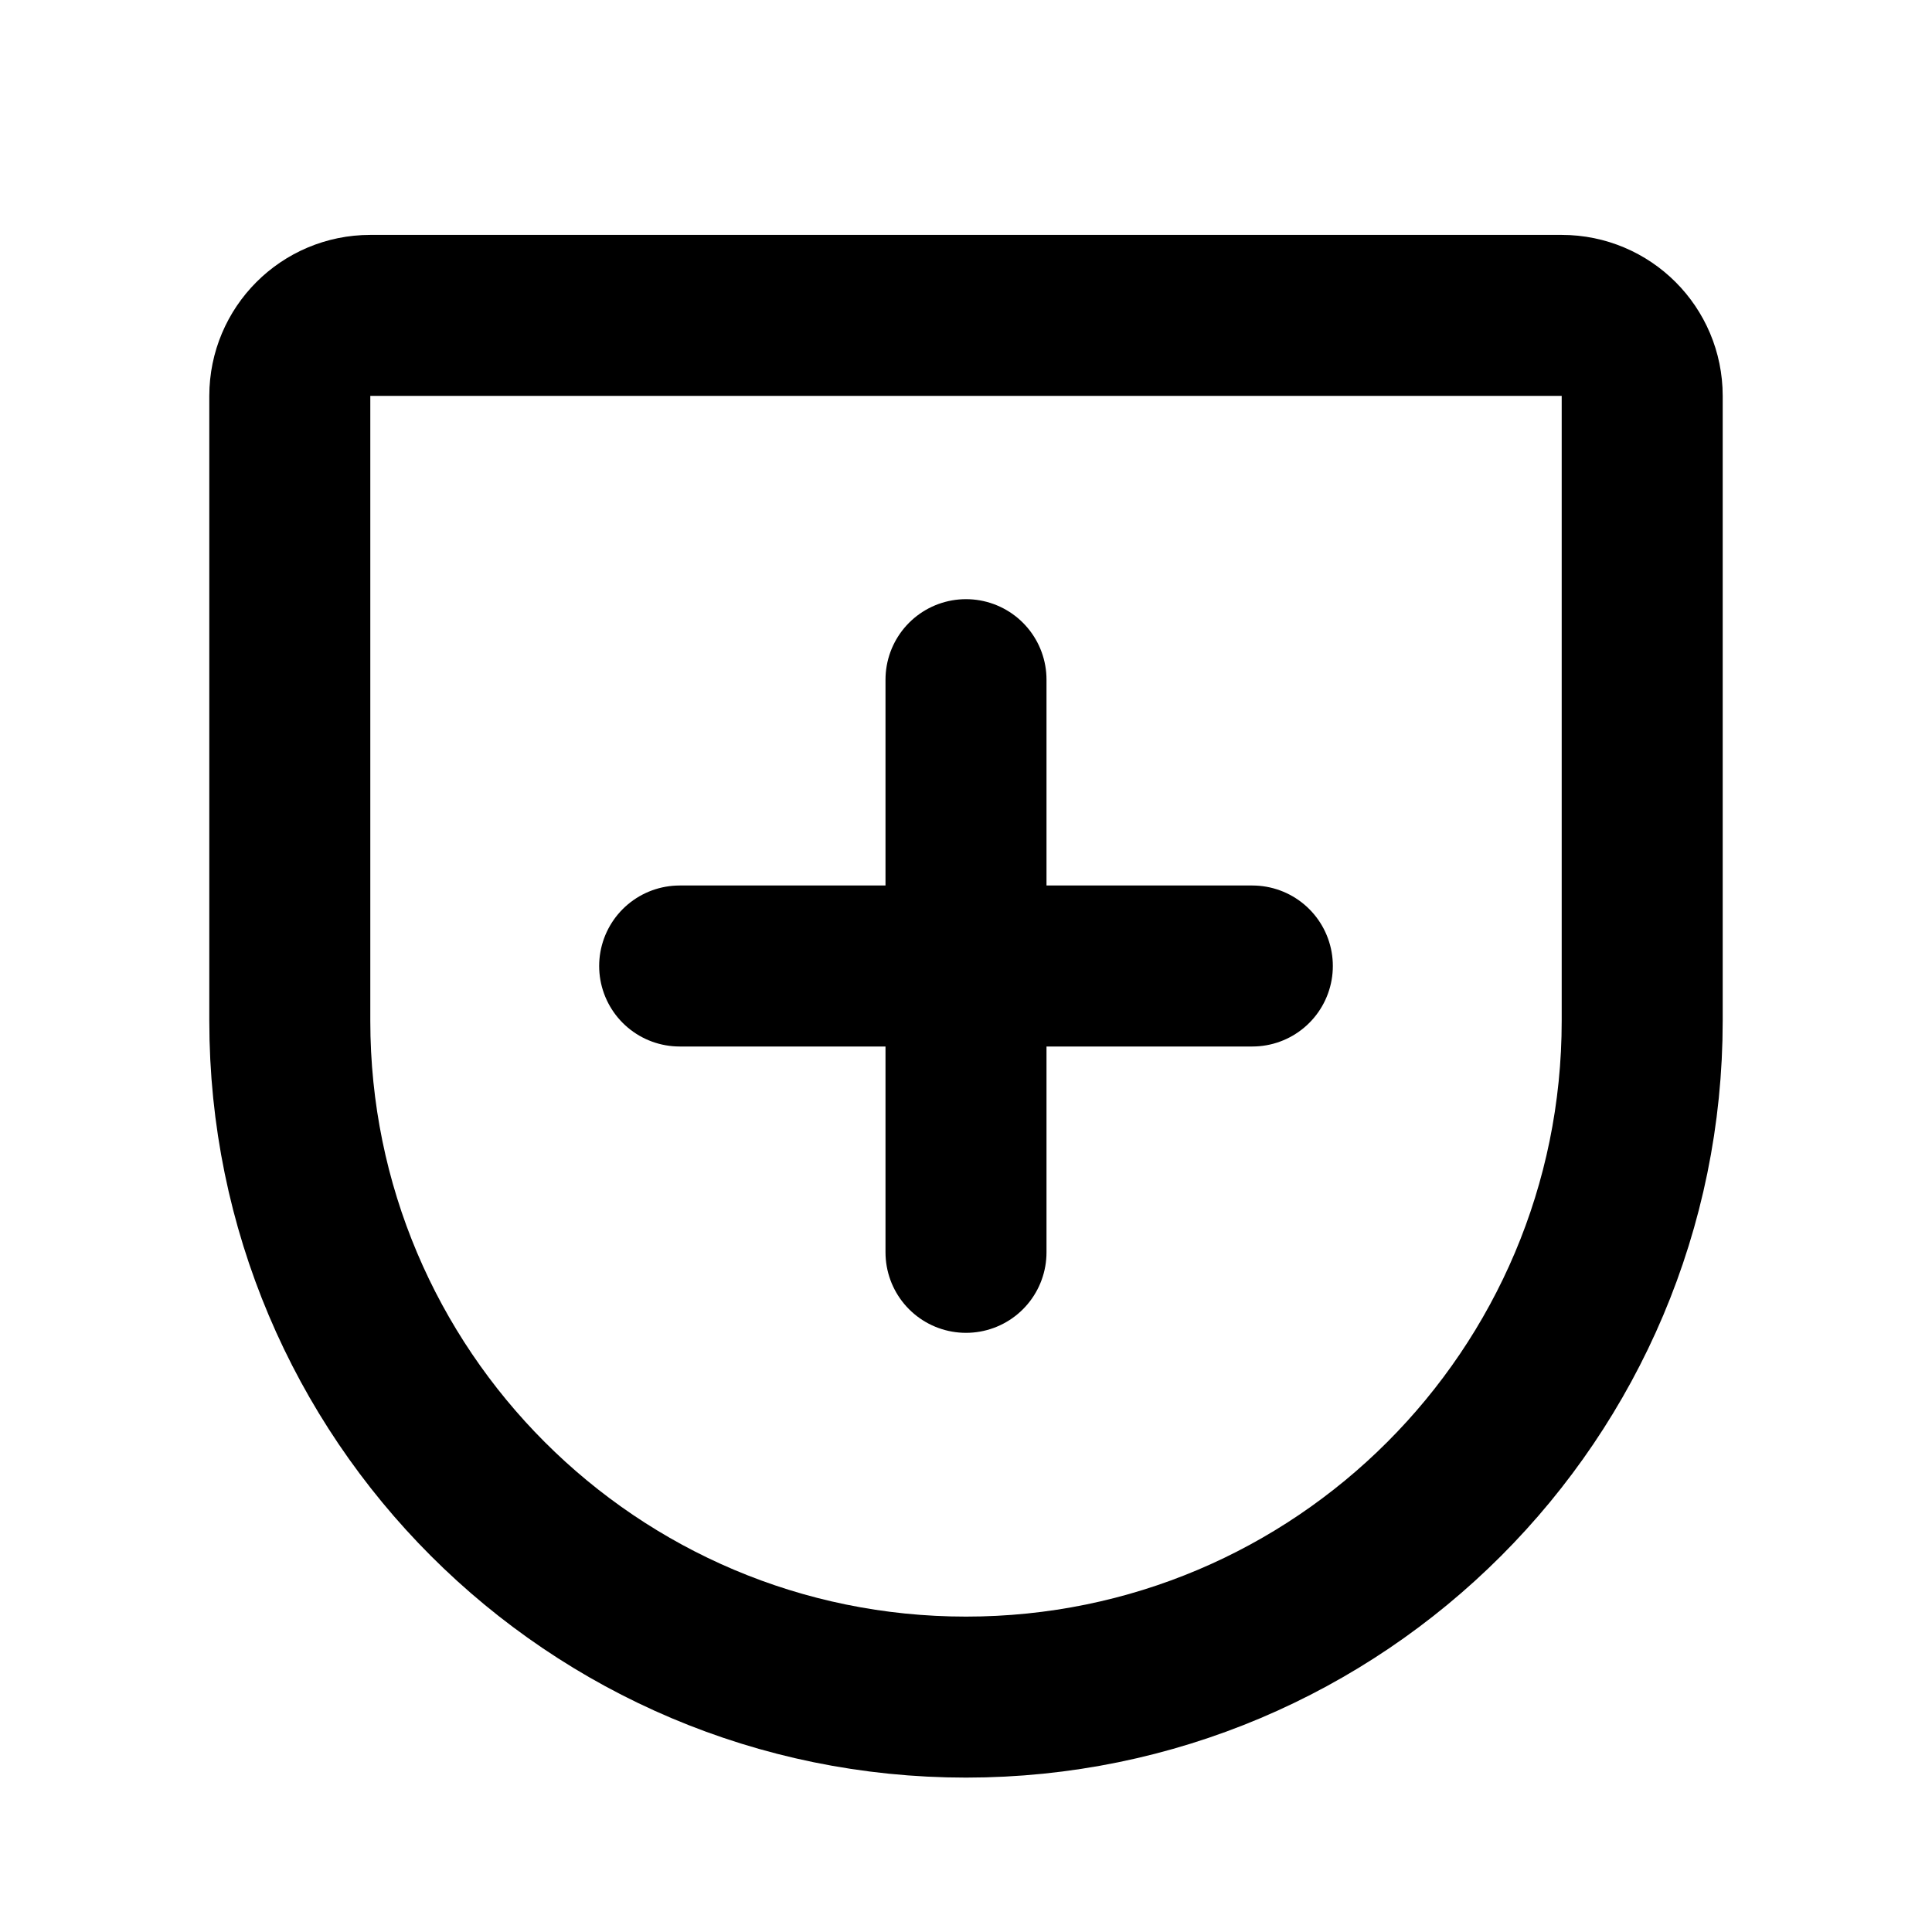
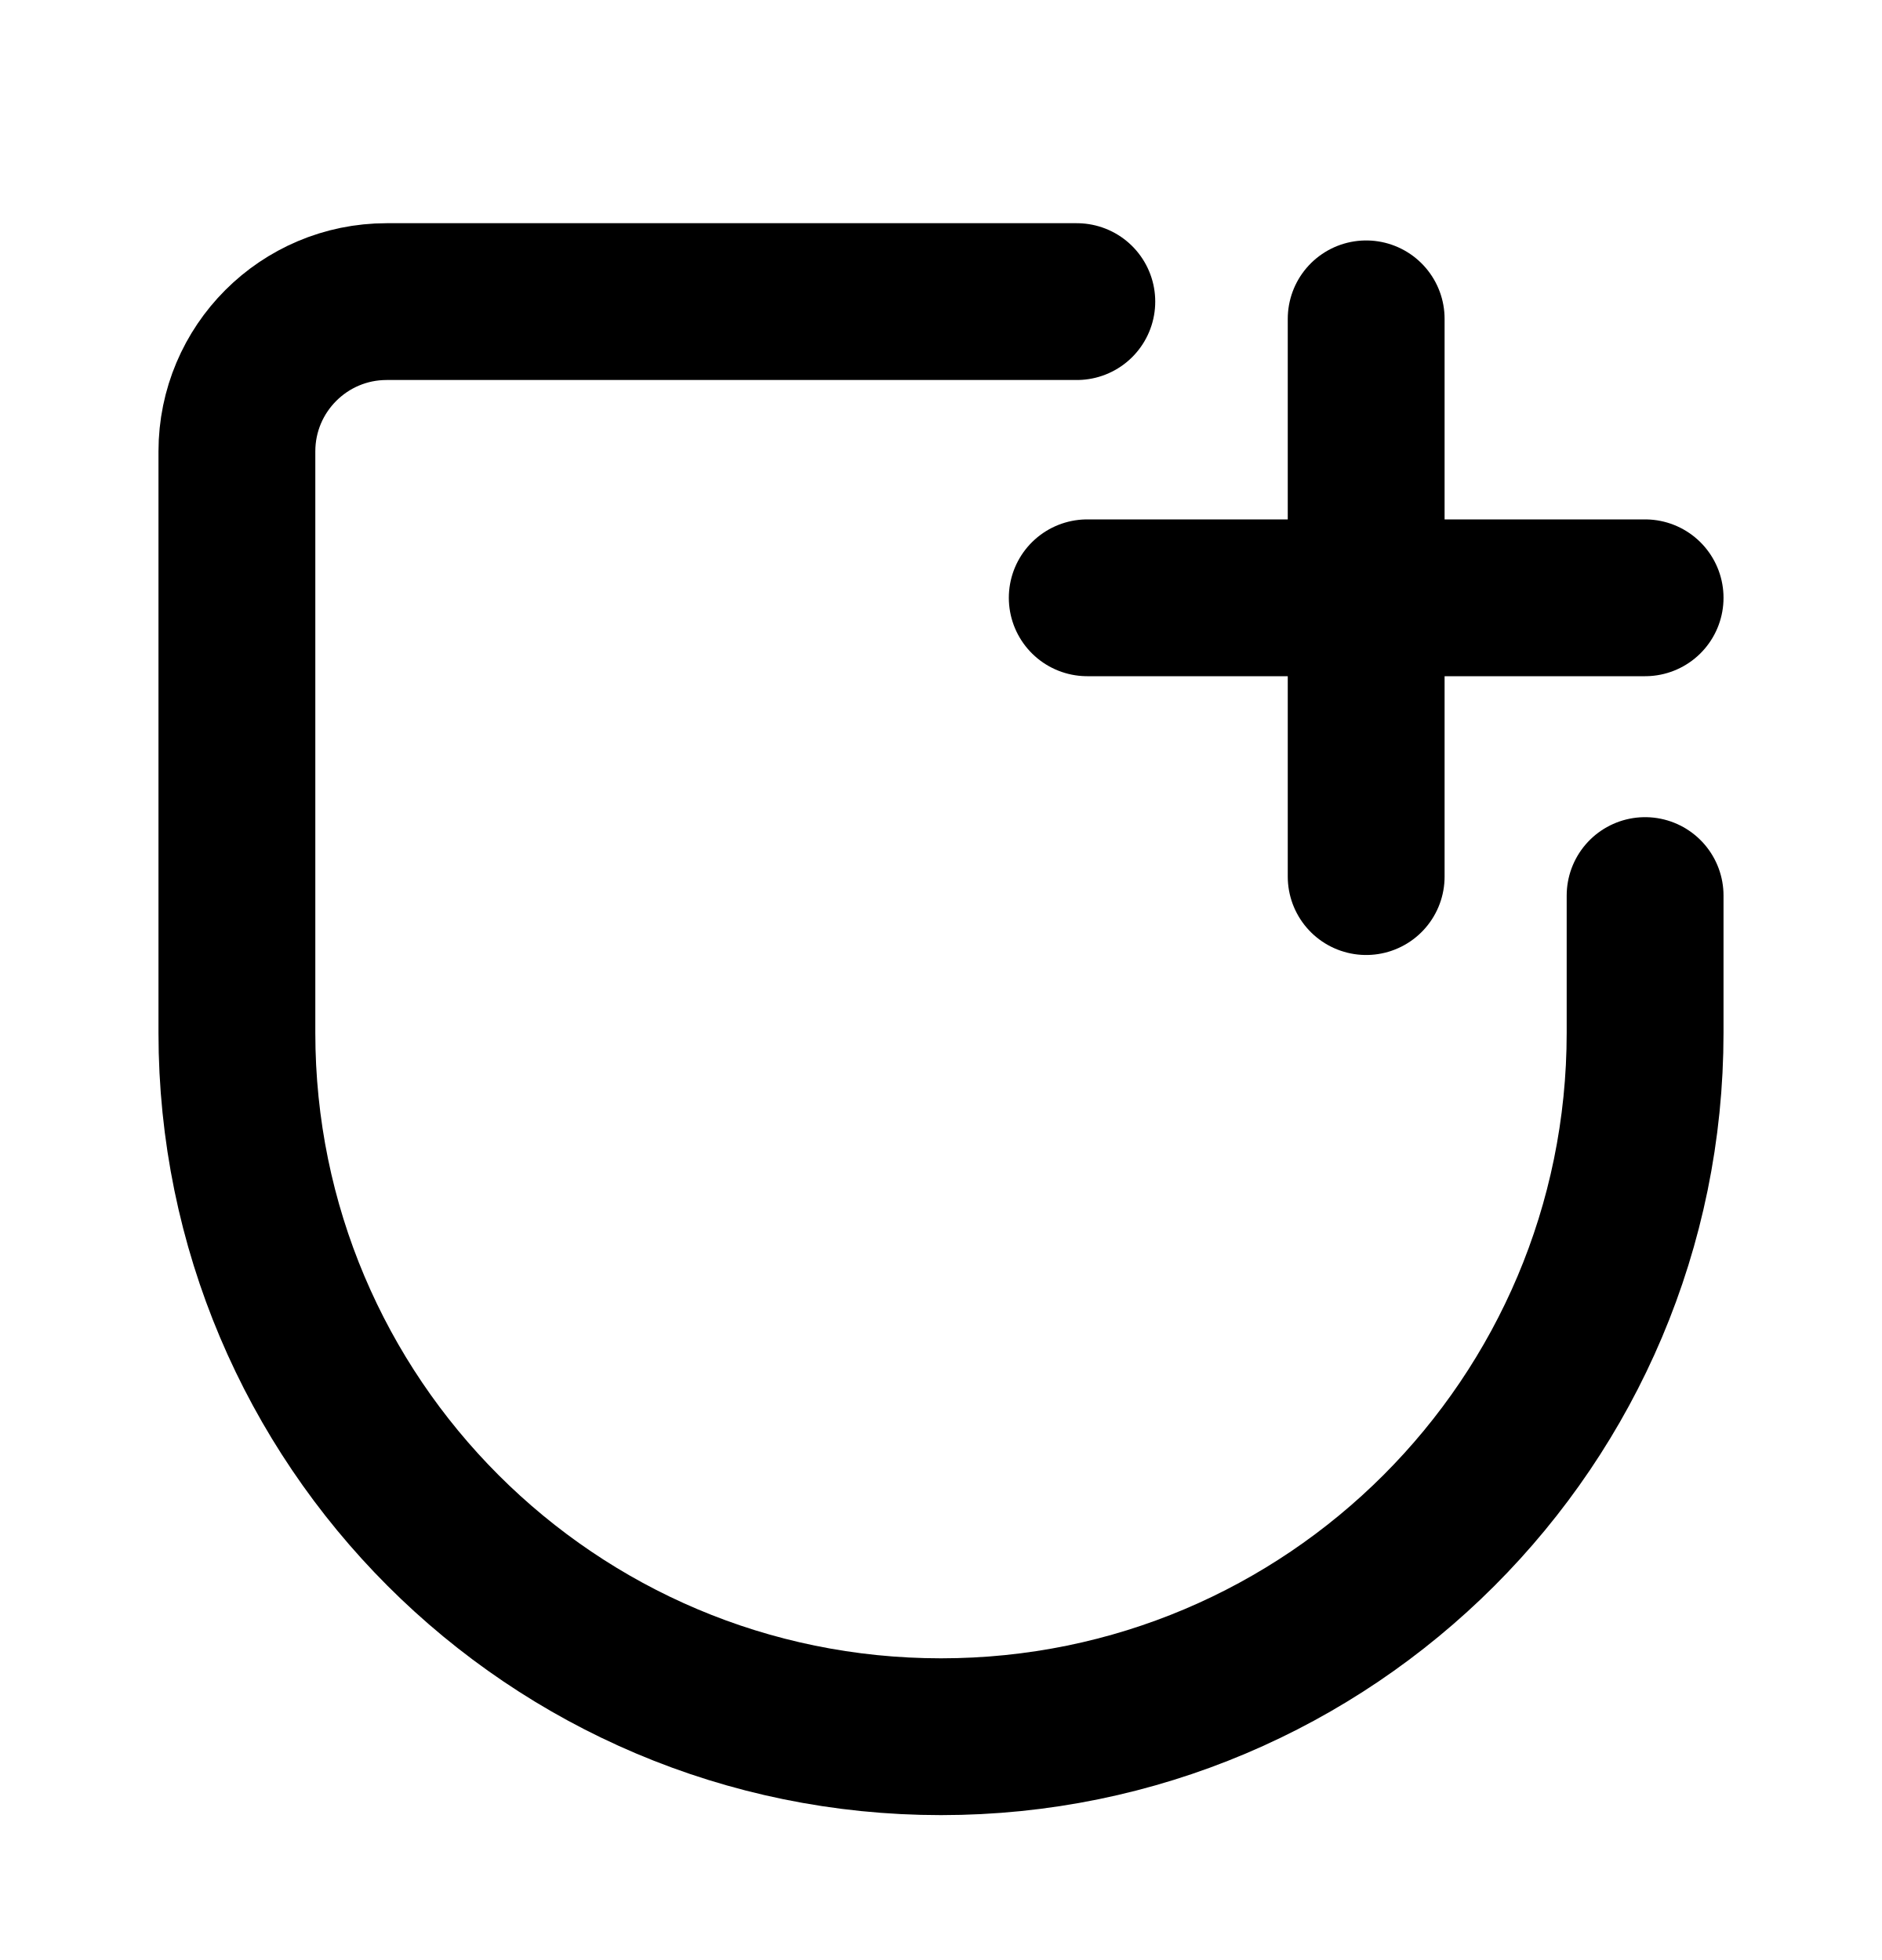
- <svg xmlns="http://www.w3.org/2000/svg" width="24" height="24" viewBox="0 0 24 24" fill="none">
-   <path d="M20.4 4.918V12.681C20.4 17.321 16.639 21.082 12 21.082C7.361 21.082 3.6 17.321 3.6 12.681V4.918C3.6 4.366 4.047 3.918 4.6 3.918H9.586H13.663H19.4C19.953 3.918 20.4 4.366 20.4 4.918Z" stroke="black" stroke-width="2" stroke-linecap="round" />
-   <path d="M8.443 12H15.557" stroke="black" stroke-width="2" stroke-linecap="round" stroke-linejoin="round" />
-   <path d="M12 8.443V15.557" stroke="black" stroke-width="2" stroke-linecap="round" stroke-linejoin="round" />
+ <svg xmlns="http://www.w3.org/2000/svg" width="24" height="25" viewBox="0 0 24 25" fill="none">
+   <path d="M13.732 3.847H4.931C3.876 3.847 3.021 4.703 3.021 5.758V13.173C3.021 18.132 7.041 22.152 12 22.152C16.959 22.152 20.979 18.132 20.979 13.173V11.423" stroke="black" stroke-width="2" stroke-linecap="round" />
+   <path d="M13.865 7.625H20.979" stroke="black" stroke-width="2" stroke-linecap="round" stroke-linejoin="round" />
+   <path d="M17.422 4.067V11.181" stroke="black" stroke-width="2" stroke-linecap="round" stroke-linejoin="round" />
</svg>
